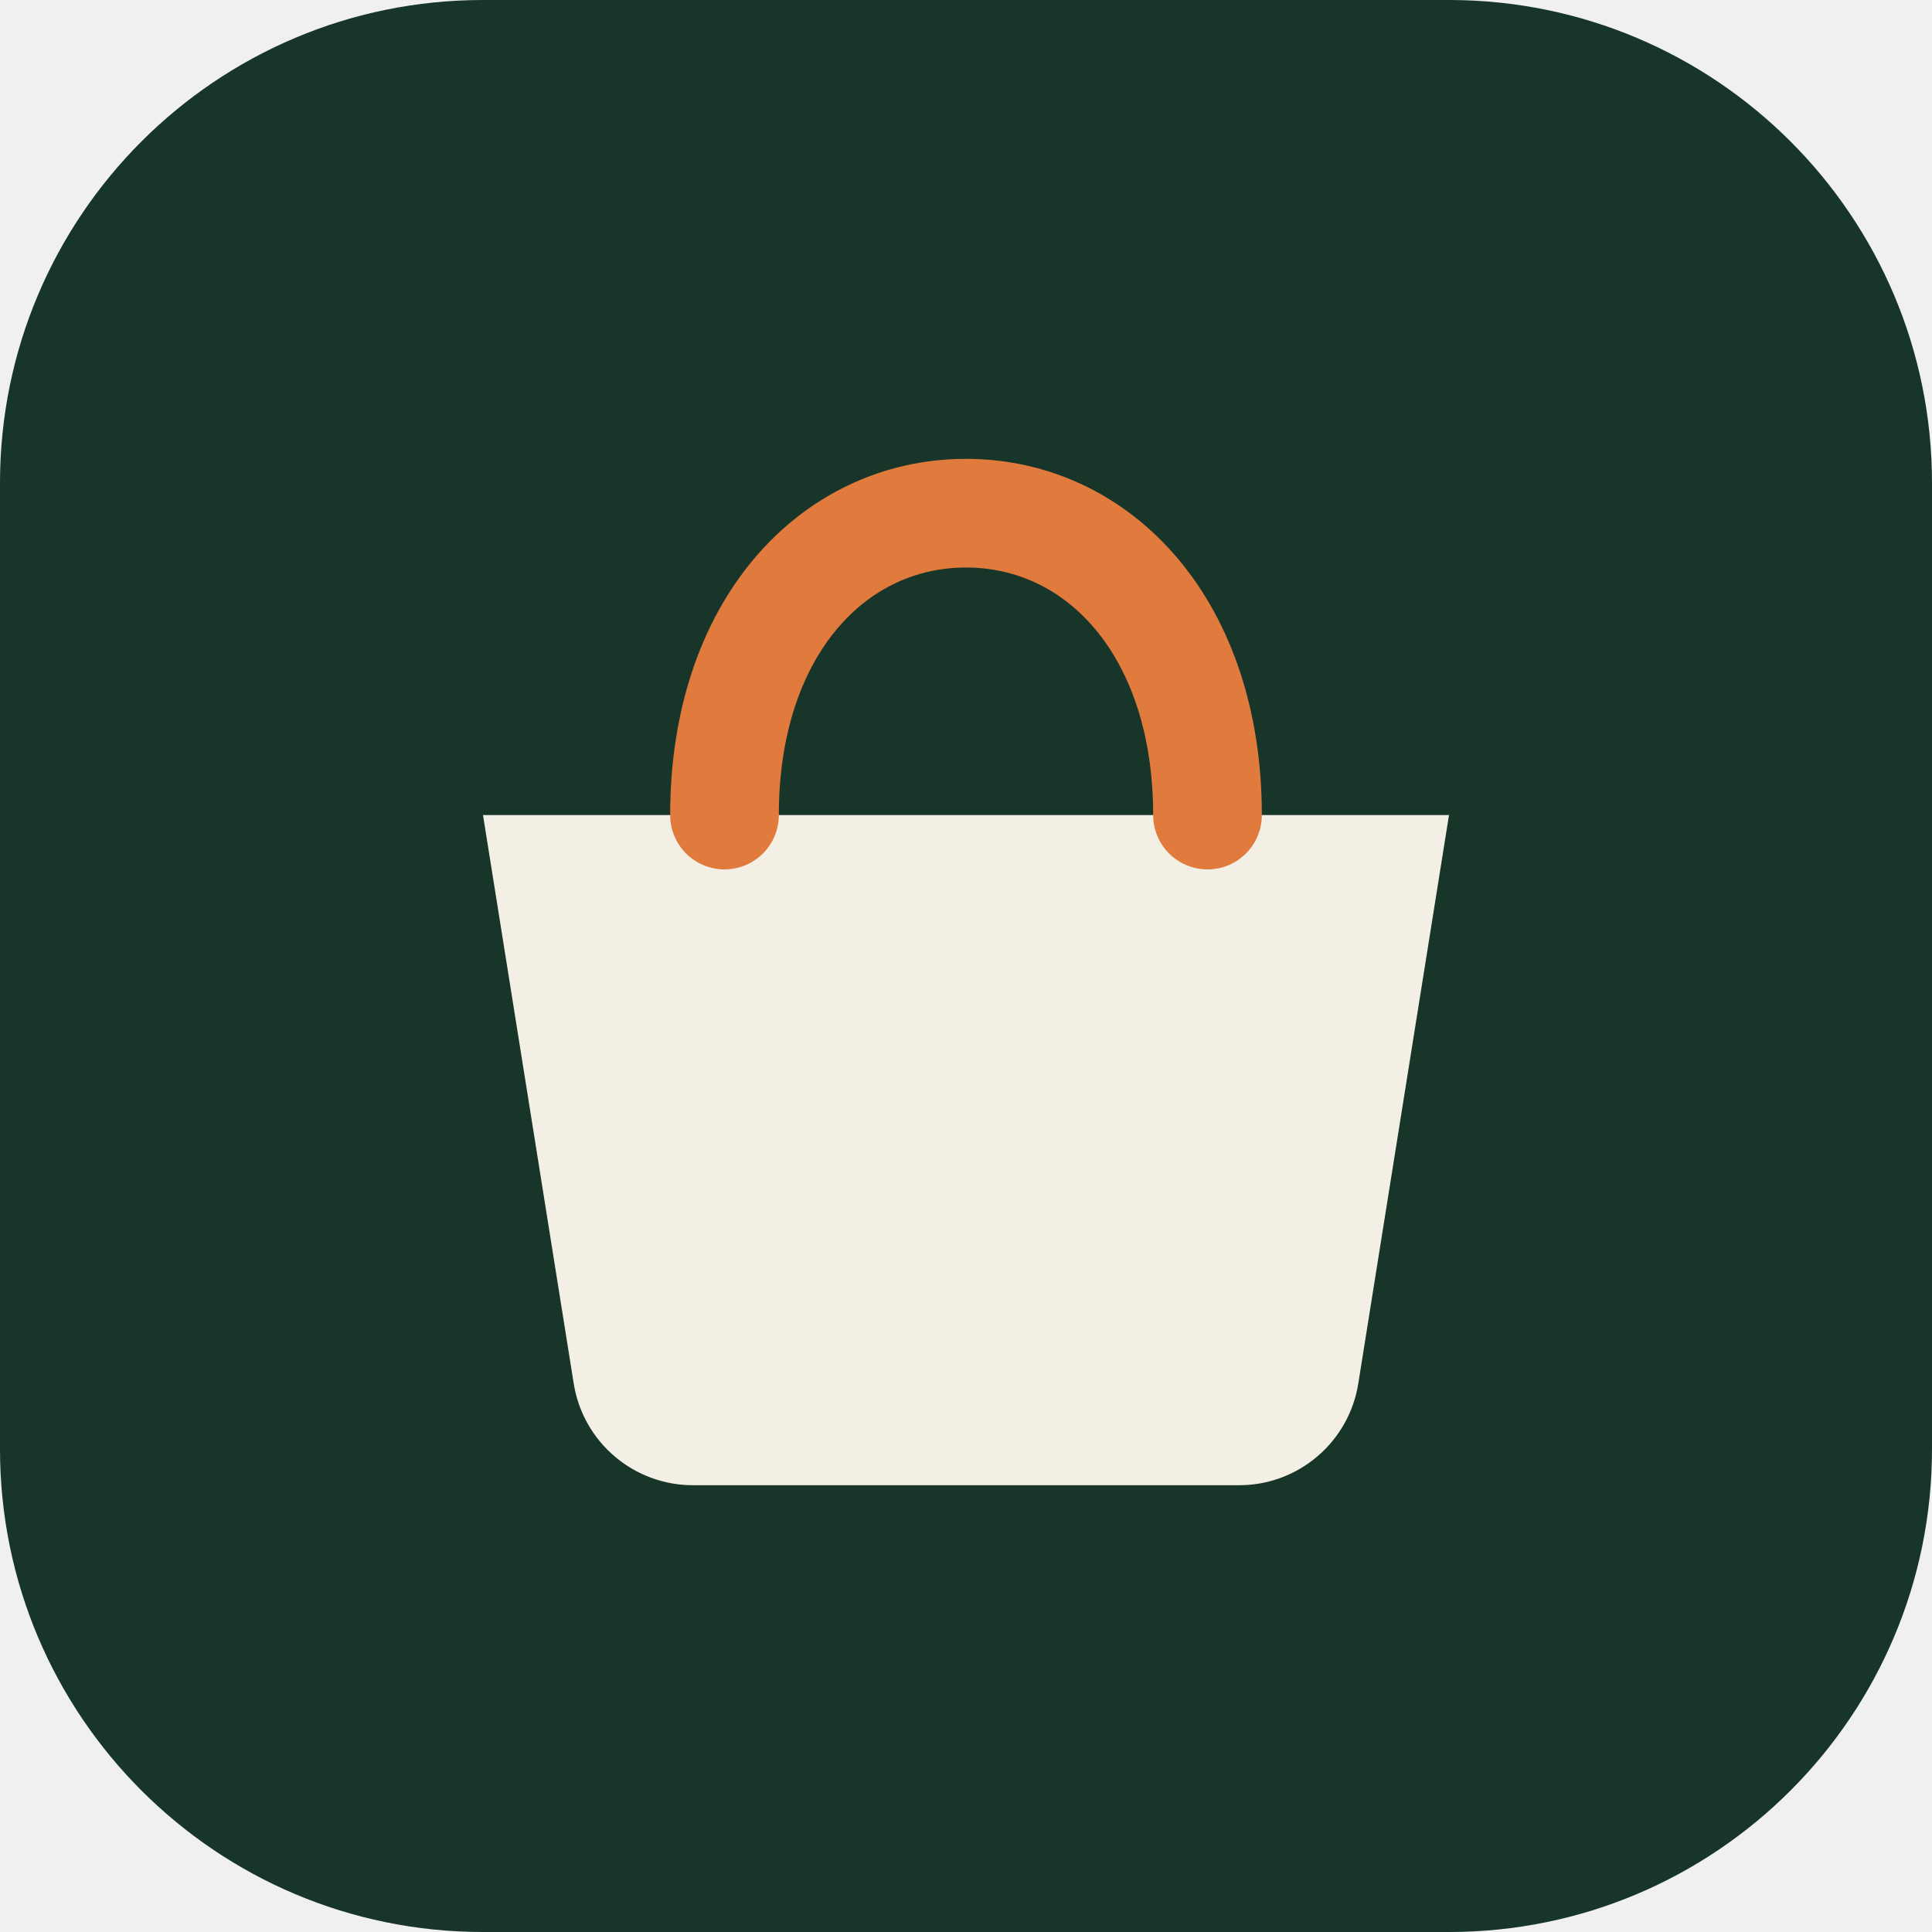
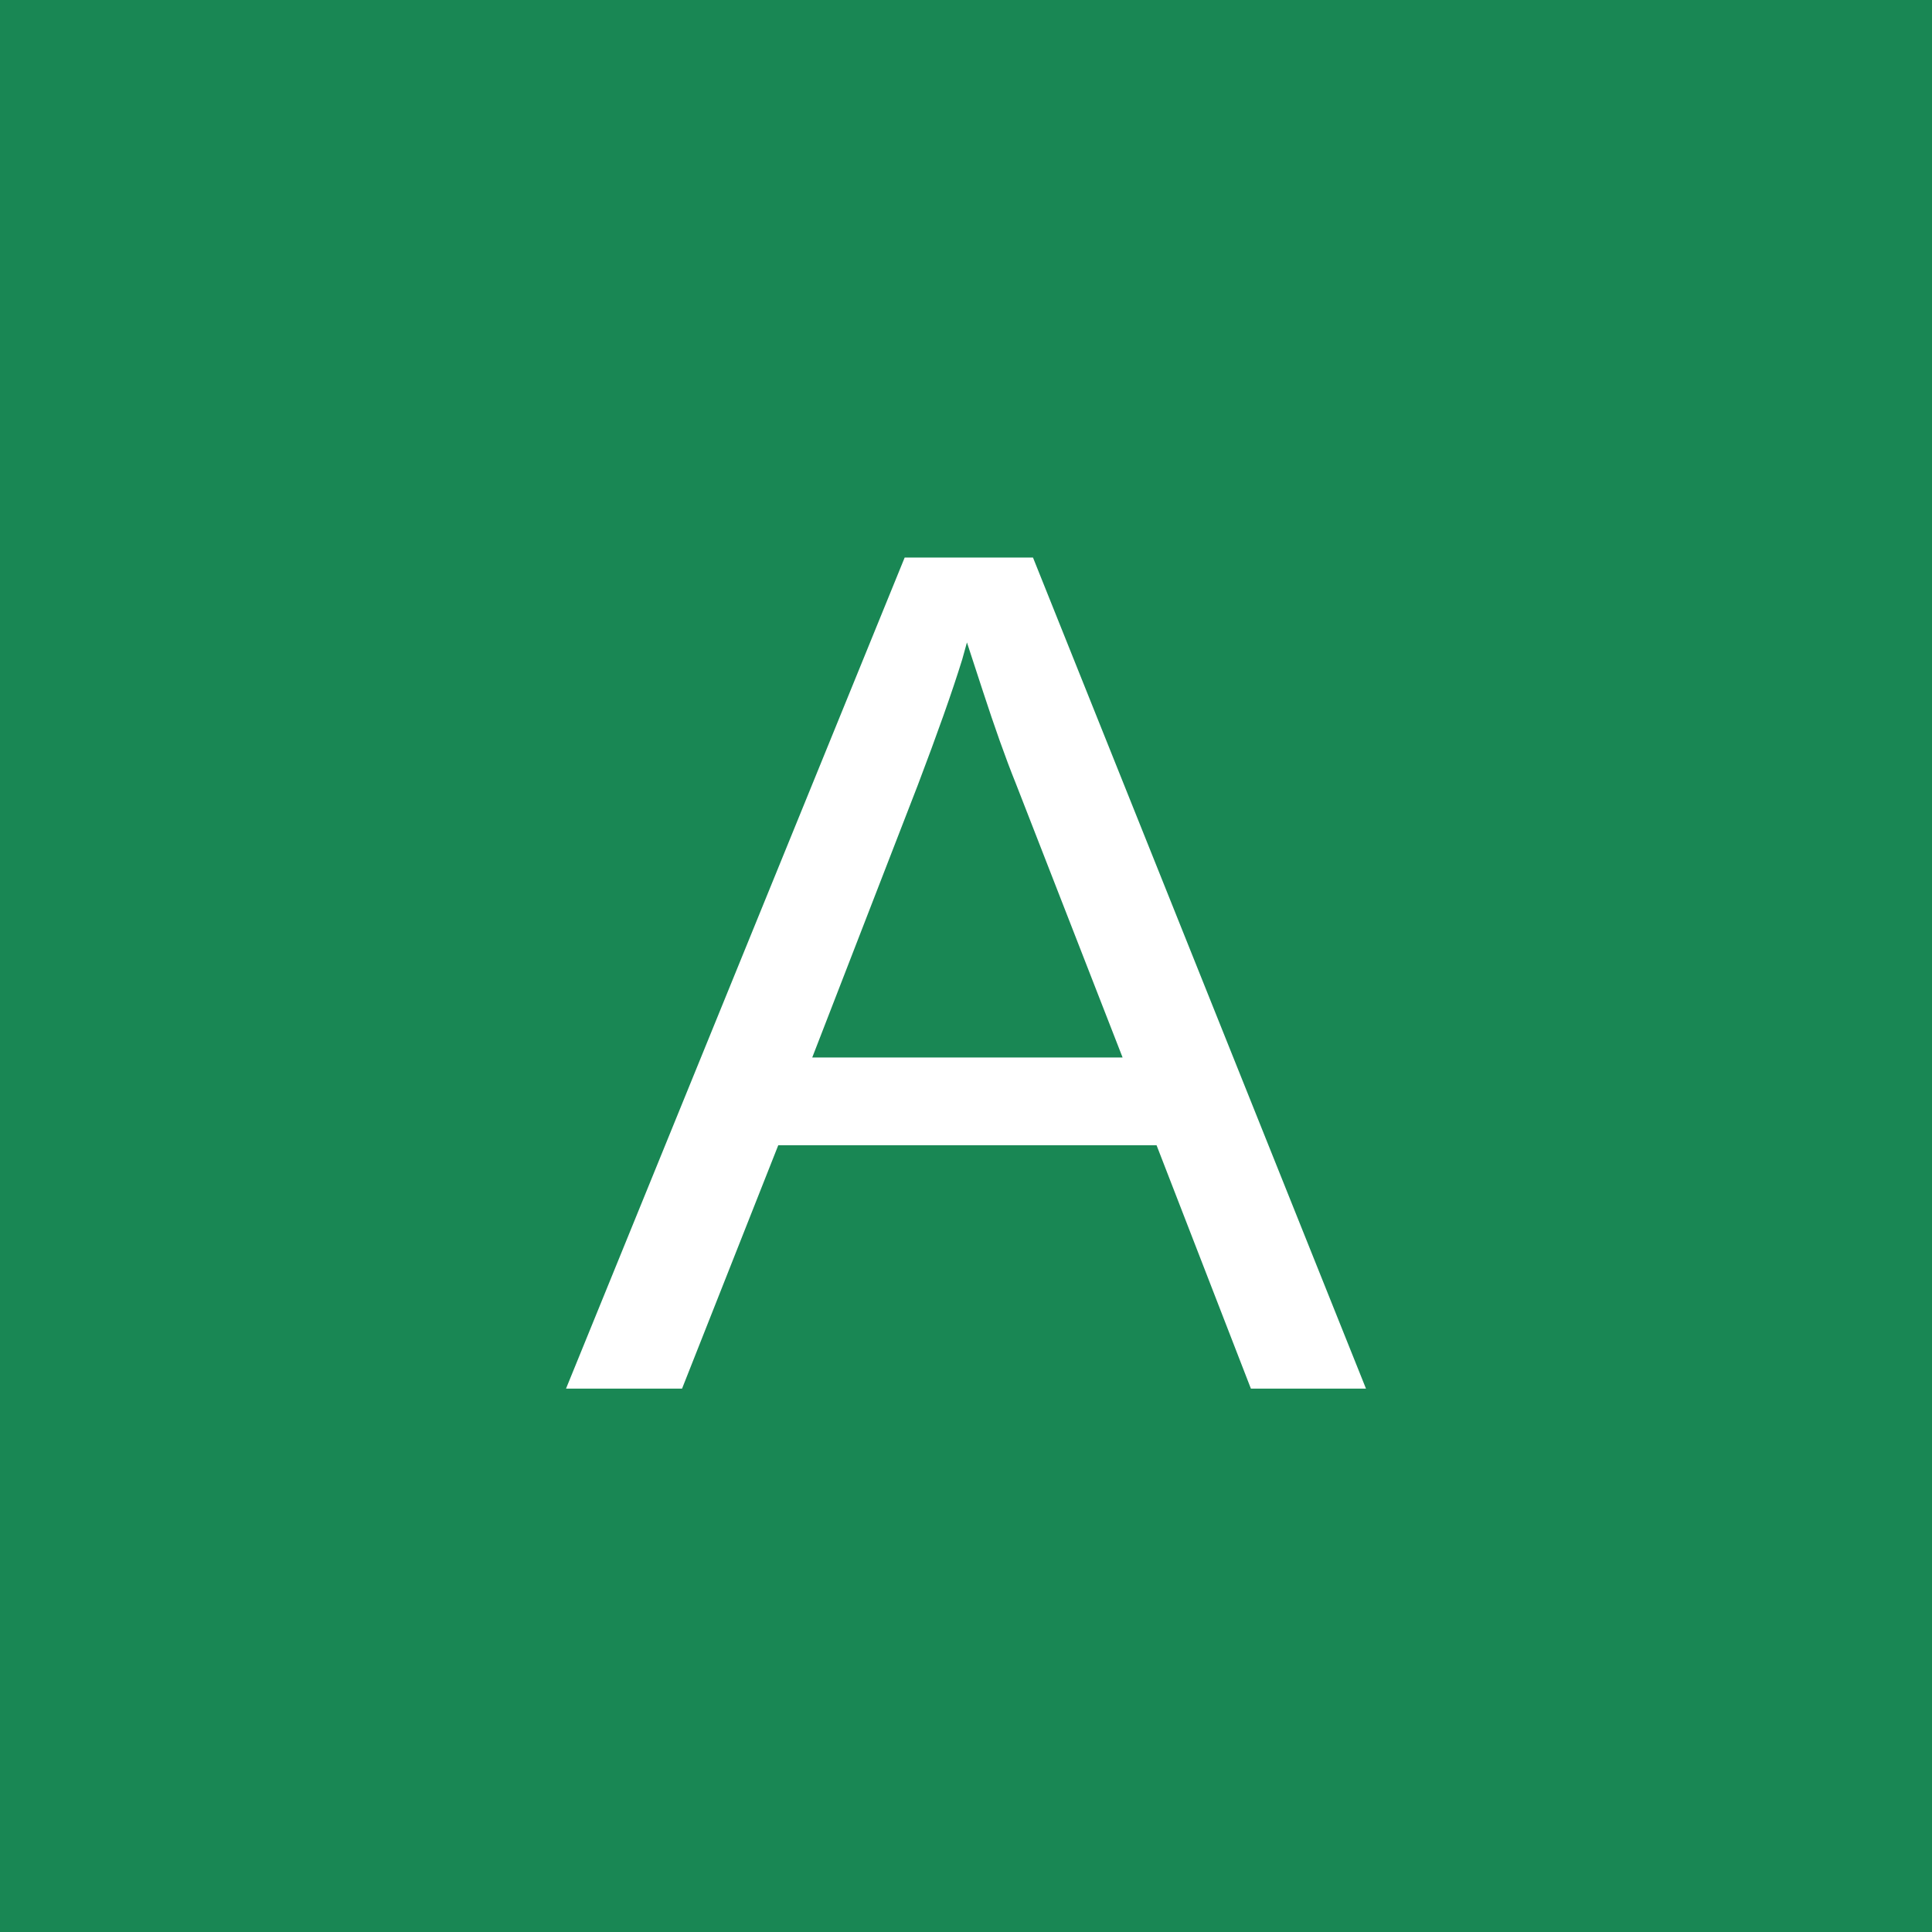
<svg xmlns="http://www.w3.org/2000/svg" viewBox="0 0 32 32">
-   <rect width="32" height="32" rx="8" fill="#173528" />
-   <path d="M8 13.5h16l-1.5 9.4a2 2 0 0 1-2 1.7H11.5a2 2 0 0 1-2-1.7L8 13.5z" fill="#f4efe4" />
-   <path d="M12 13.5c0-3.1 1.8-5 4-5s4 1.9 4 5" fill="none" stroke="#e07a3d" stroke-width="1.8" stroke-linecap="round" />
+   <rect width="32" height="32" fill="#198754" />
+   <text x="16" y="23" text-anchor="middle" font-family="Arial, sans-serif" font-size="20" fill="#fff">A</text>
</svg>
